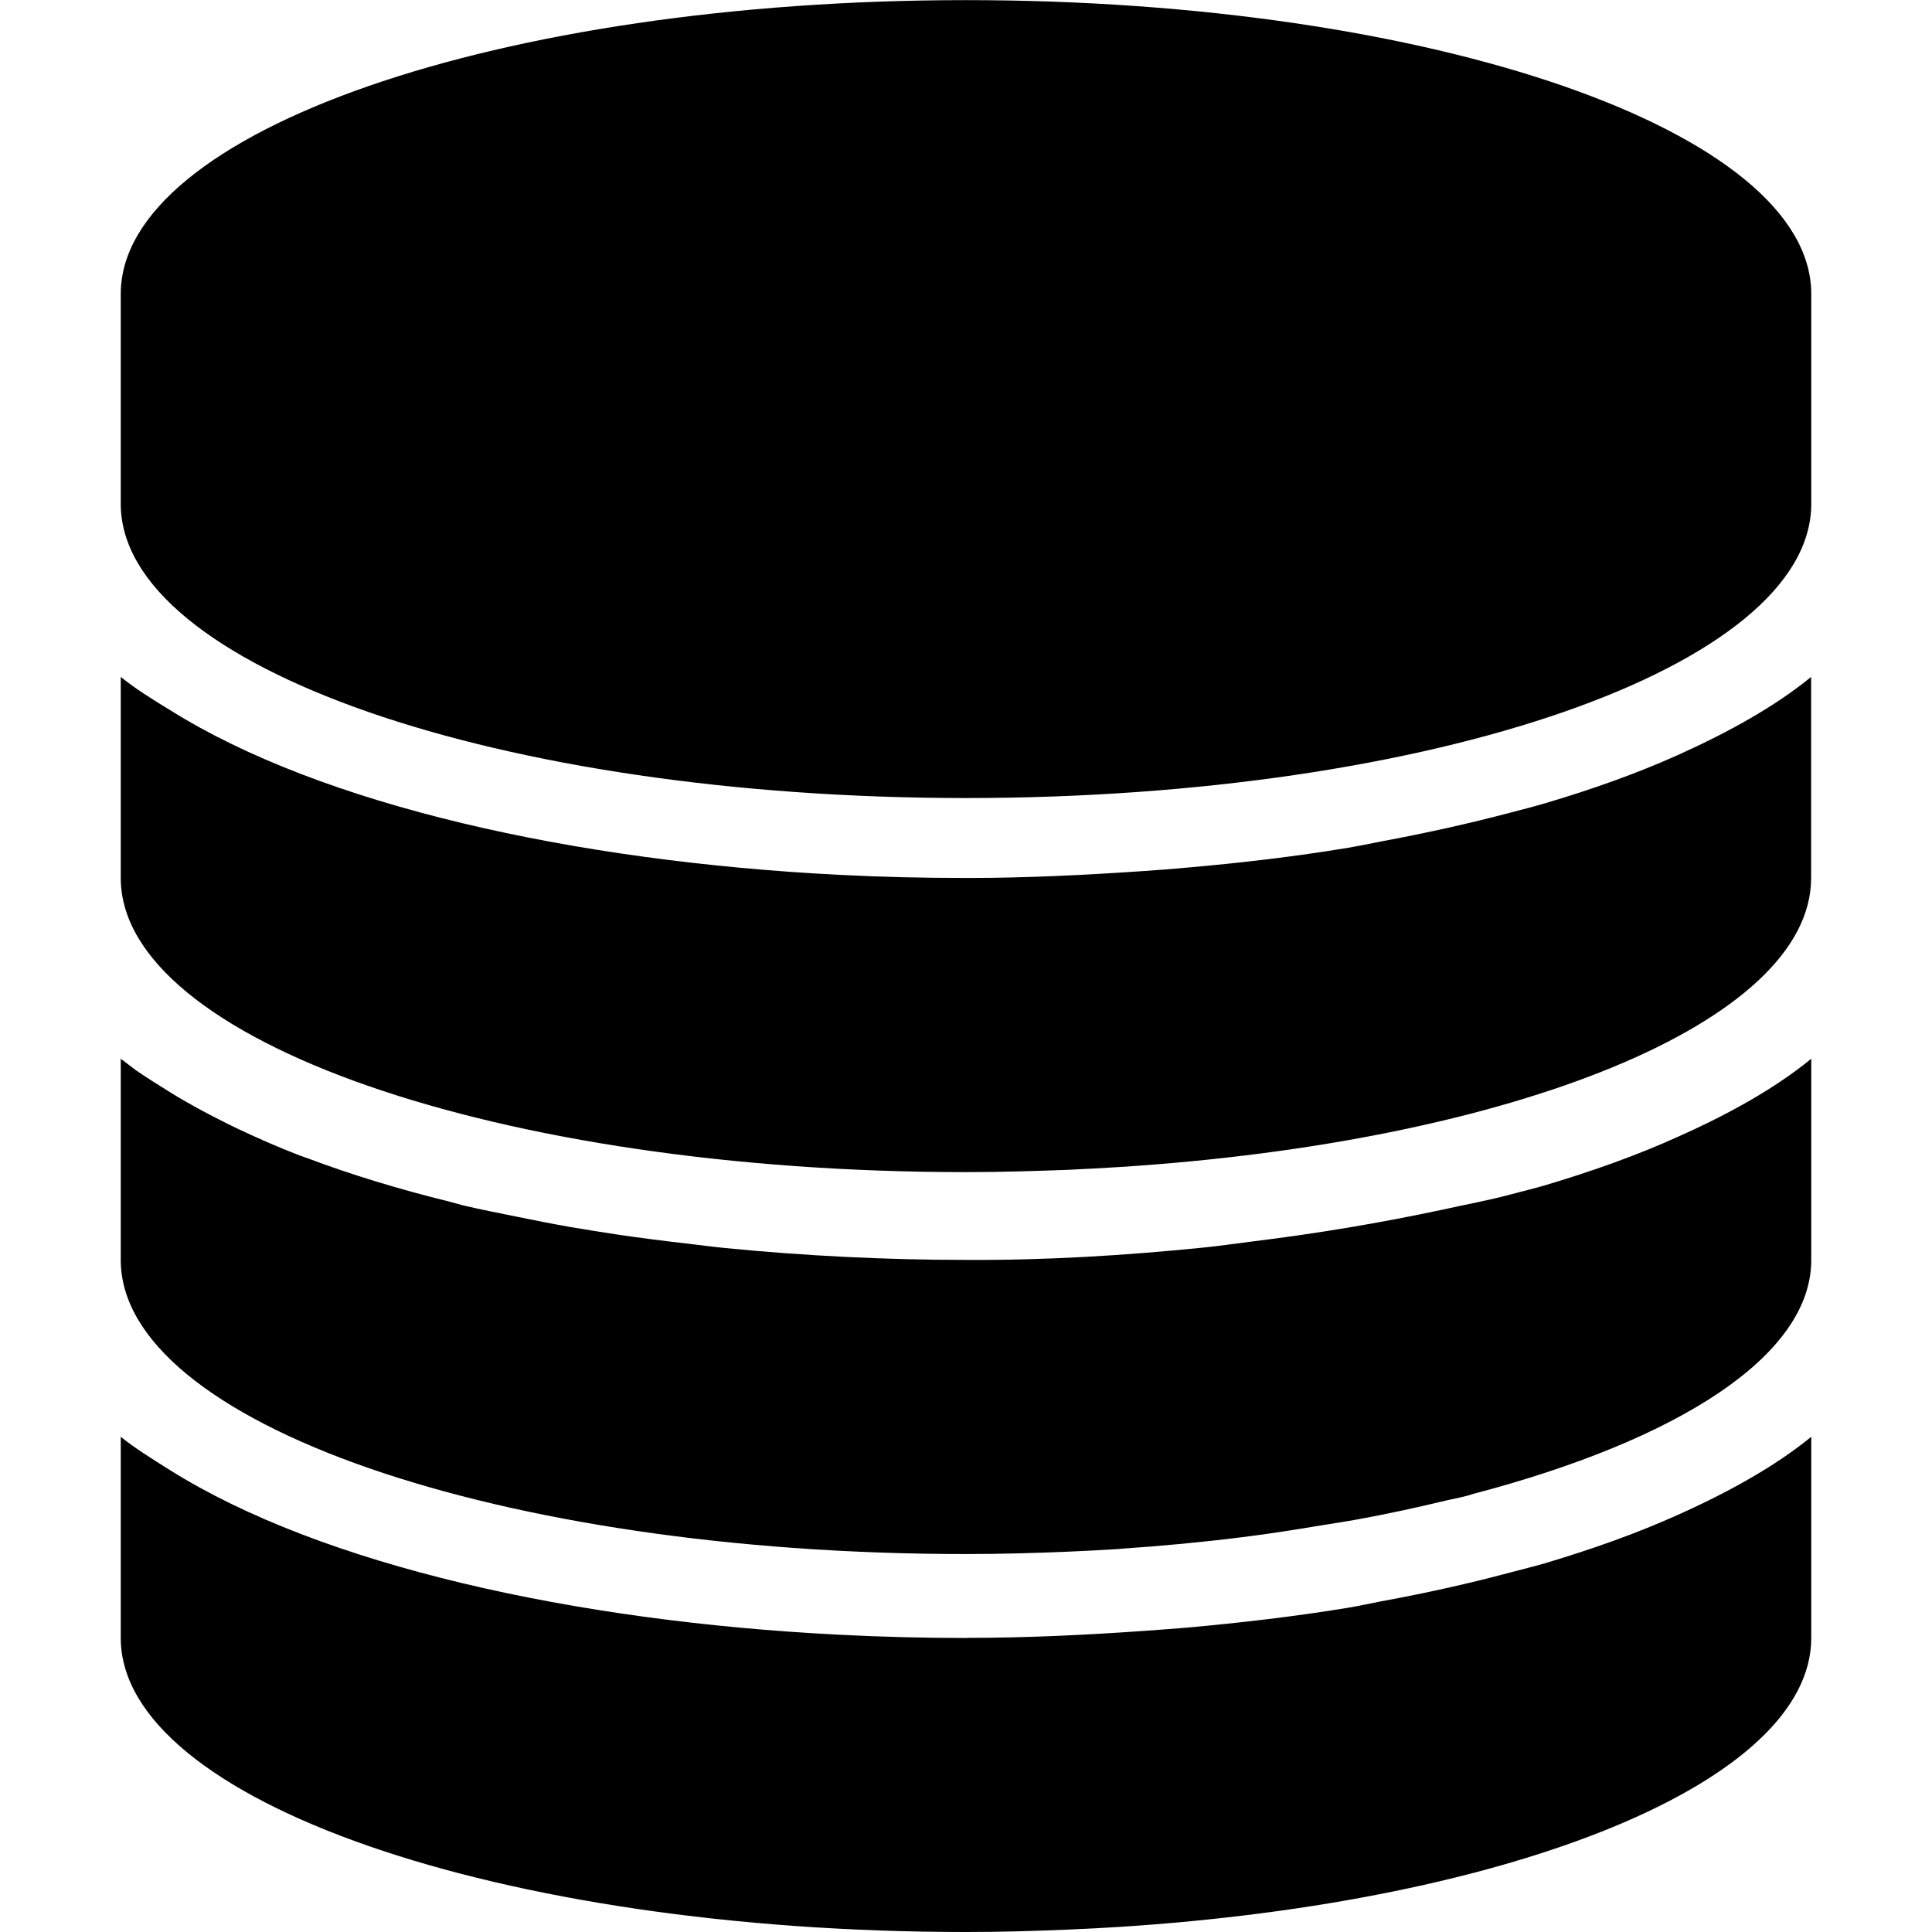
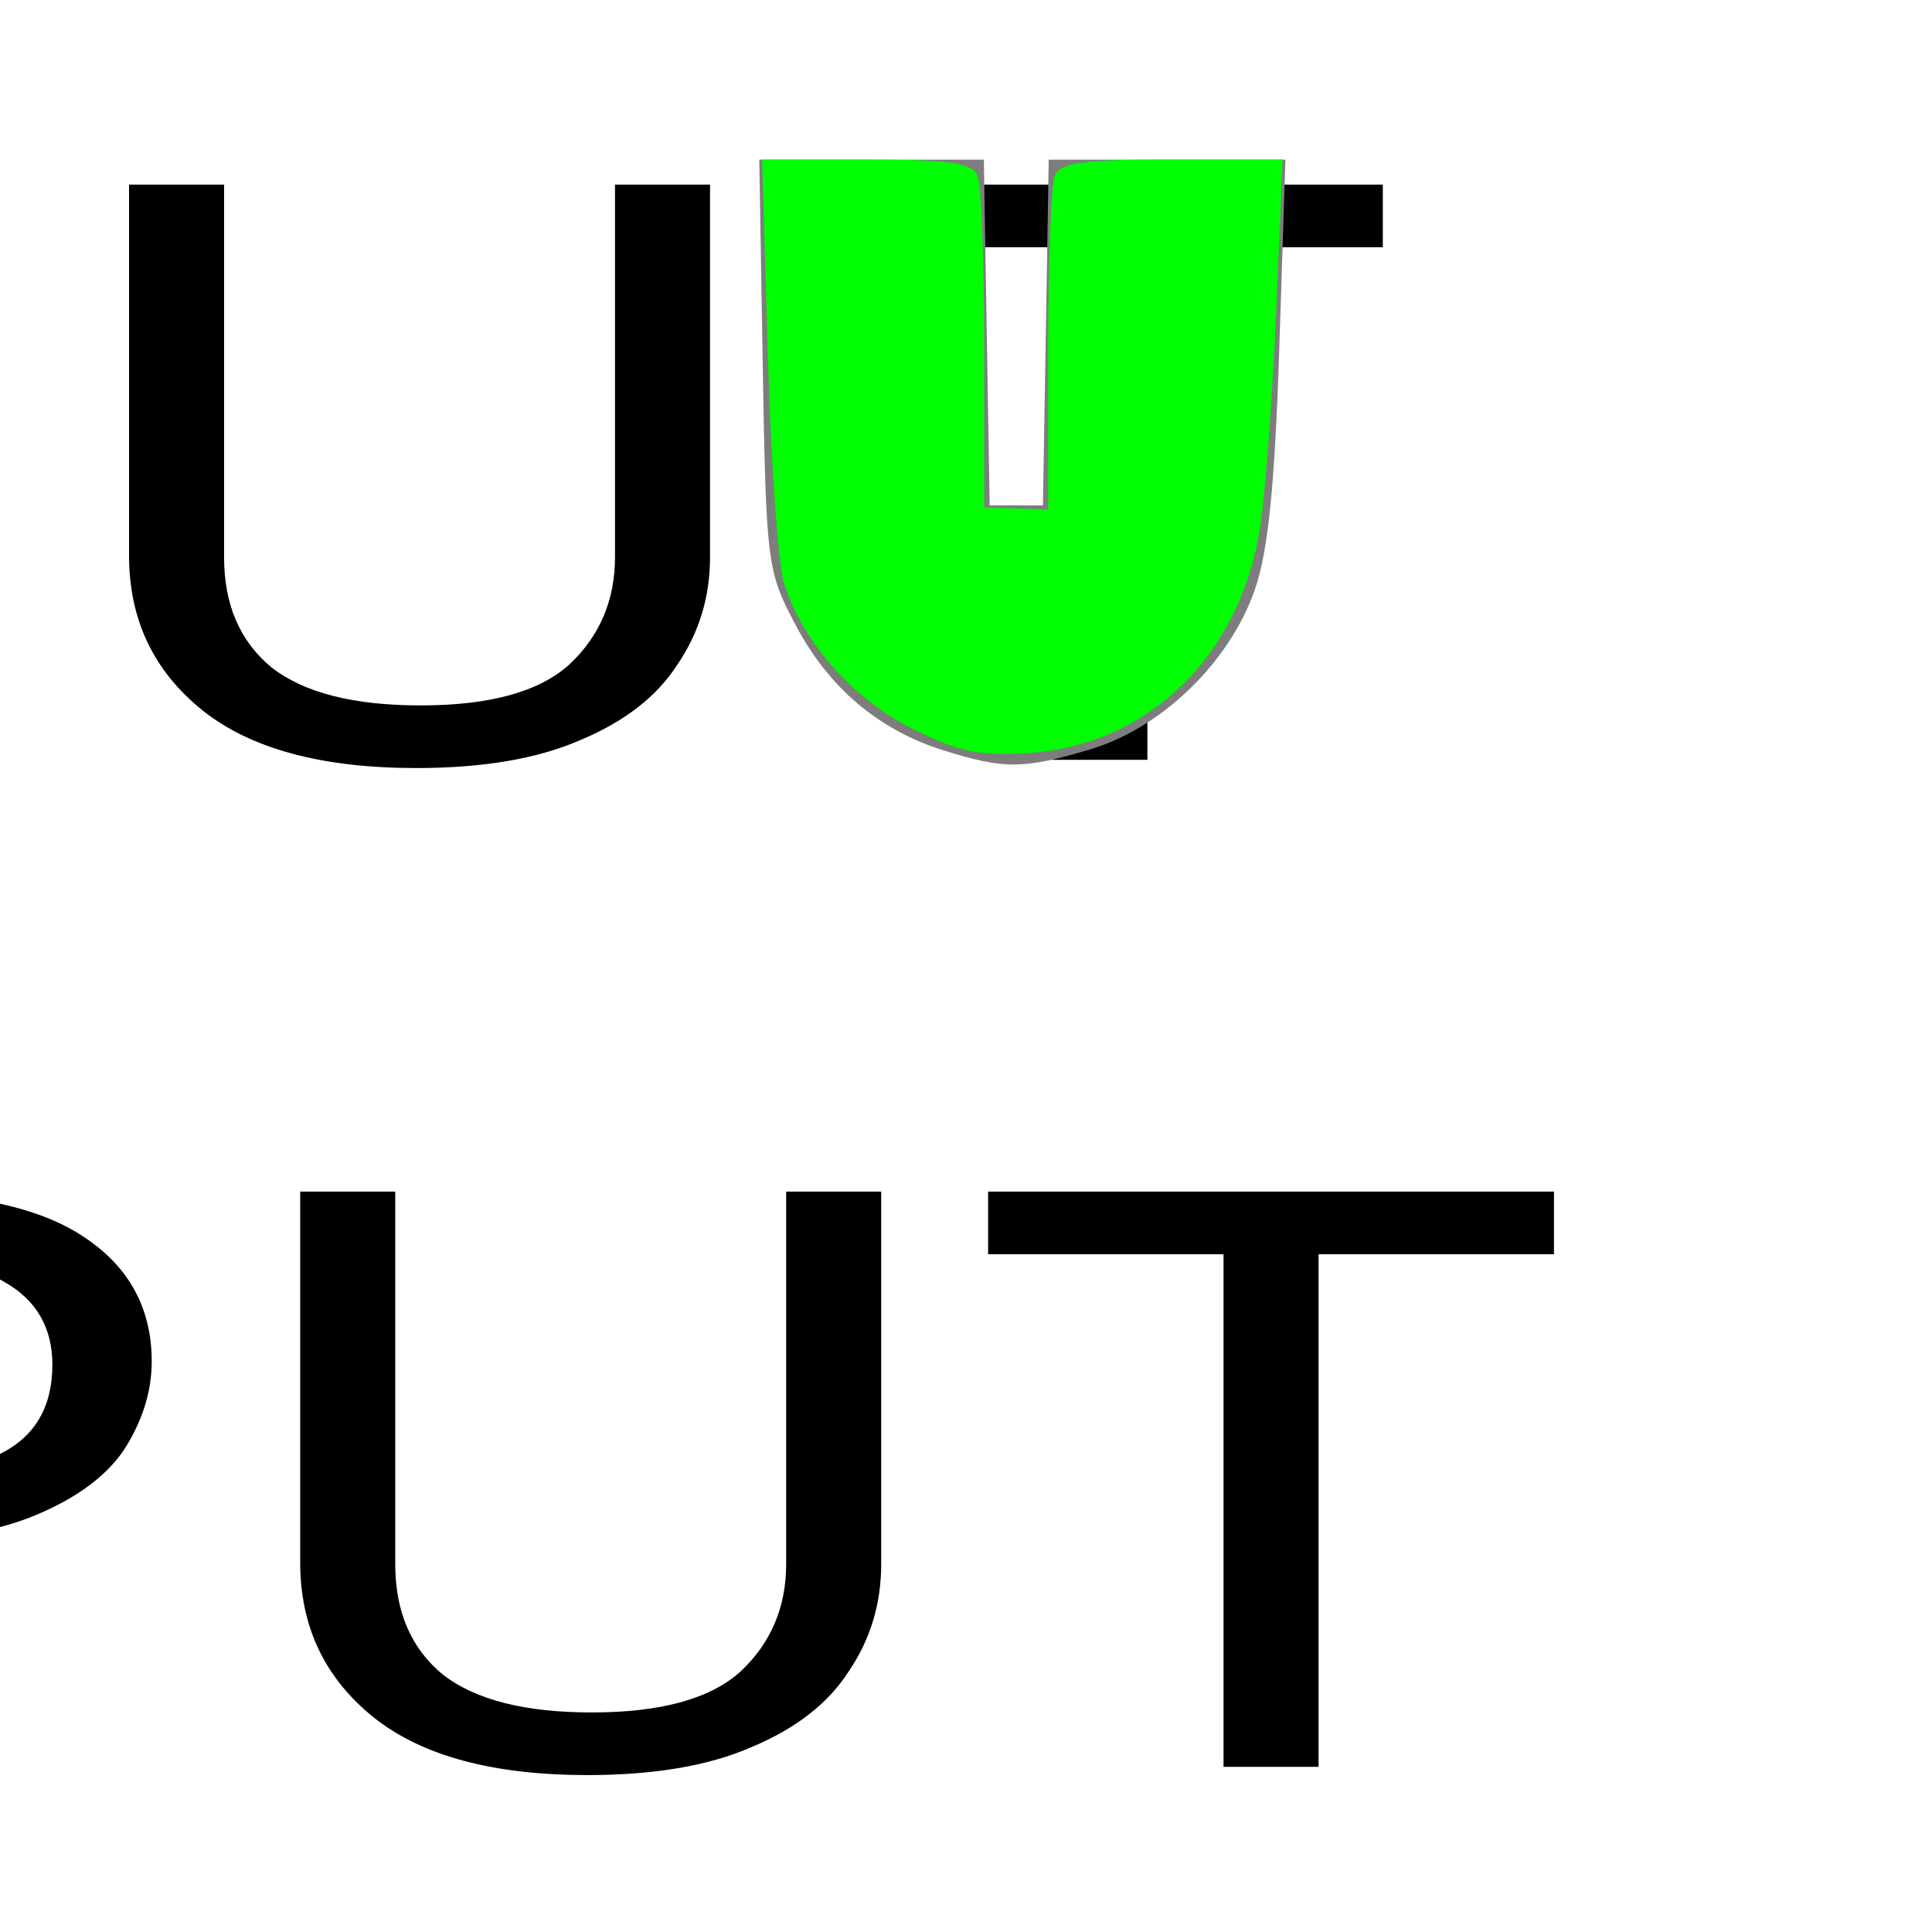
- <svg xmlns="http://www.w3.org/2000/svg" viewBox="0 0 16 16">
-   <g>
-     <path fill-rule="evenodd" d="M15,11.899 L15,13.565 C15,14.76 12.526,15.75 9.268,15.958 C9.127,15.967 8.987,15.974 8.846,15.98 C8.568,15.992 8.287,16 8,16 C4.136,16 1,14.911 1,13.565 L1,13.565 L1,11.899 C1.12,11.996 1.265,12.085 1.408,12.175 C2.665,12.964 4.756,13.427 6.948,13.538 C7.297,13.556 7.648,13.565 8,13.565 C8.006,13.565 8.013,13.564 8.018,13.564 C8.499,13.564 8.977,13.541 9.451,13.508 C9.575,13.499 9.699,13.49 9.822,13.48 C10.279,13.439 10.73,13.386 11.163,13.315 C11.258,13.299 11.348,13.279 11.441,13.261 C11.812,13.193 12.171,13.113 12.513,13.021 C12.604,12.997 12.699,12.974 12.789,12.948 C13.186,12.83 13.559,12.697 13.894,12.546 C14.321,12.355 14.702,12.142 15,11.899 L15,11.899 Z M15,8.768 L15,10.435 C15,11.23 13.892,11.928 12.2,12.372 L12.2,12.372 C12.127,12.397 12.052,12.409 11.978,12.426 C11.742,12.483 11.5,12.536 11.243,12.583 C11.145,12.601 11.048,12.615 10.95,12.631 C10.733,12.667 10.518,12.702 10.289,12.73 C9.956,12.772 9.622,12.803 9.285,12.826 C9.279,12.826 9.273,12.827 9.268,12.828 L9.268,12.828 C9.126,12.837 8.989,12.844 8.852,12.85 L8.852,12.85 C8.568,12.862 8.287,12.87 8,12.87 C4.136,12.87 1,11.781 1,10.435 L1,10.435 L1,8.768 L1.128,8.865 C1.218,8.927 1.315,8.987 1.411,9.047 C1.556,9.137 1.714,9.222 1.879,9.304 C1.907,9.318 1.935,9.332 1.965,9.346 C2.13,9.424 2.302,9.5 2.484,9.57 C2.505,9.578 2.526,9.585 2.547,9.592 C2.91,9.729 3.306,9.849 3.724,9.952 C3.763,9.962 3.799,9.973 3.838,9.983 C3.982,10.017 4.135,10.047 4.285,10.077 C4.431,10.107 4.577,10.136 4.726,10.162 C4.854,10.184 4.983,10.204 5.113,10.224 C5.309,10.253 5.508,10.278 5.708,10.301 C5.809,10.313 5.907,10.326 6.009,10.336 C6.661,10.4 7.332,10.434 8,10.434 C8.654,10.438 9.307,10.398 9.955,10.333 C10.098,10.319 10.234,10.298 10.374,10.281 C10.904,10.216 11.431,10.128 11.951,10.017 C12.139,9.975 12.333,9.94 12.513,9.891 C12.604,9.867 12.699,9.844 12.789,9.818 C13.186,9.7 13.559,9.567 13.894,9.415 C14.321,9.225 14.702,9.012 15,8.768 L15,8.768 Z M14.999,5.606 L14.999,7.271 C14.999,8.466 12.527,9.457 9.268,9.665 C9.127,9.674 8.988,9.681 8.845,9.688 C8.569,9.698 8.287,9.707 8,9.707 C4.136,9.707 1,8.617 1,7.271 L1,7.271 L1,5.606 C1.121,5.704 1.264,5.793 1.409,5.881 C2.666,6.67 4.755,7.133 6.949,7.245 C7.296,7.263 7.649,7.271 8,7.271 L8,7.271 L8.018,7.271 C8.498,7.271 8.977,7.247 9.451,7.215 C9.575,7.207 9.7,7.197 9.822,7.186 C10.28,7.146 10.73,7.093 11.164,7.021 C11.258,7.005 11.348,6.986 11.441,6.968 C11.812,6.899 12.171,6.819 12.512,6.729 C12.604,6.704 12.7,6.681 12.79,6.654 C13.187,6.537 13.559,6.404 13.895,6.253 C14.322,6.061 14.703,5.848 14.999,5.606 L14.999,5.606 Z M8,0.001 C11.864,0.001 15,1.089 15,2.434 L15,2.434 L15,4.173 C15,5.521 11.864,6.609 8,6.609 C4.136,6.609 1,5.521 1,4.173 L1,4.173 L1,2.434 C1,1.089 4.136,0.001 8,0.001 Z" />
-   </g>
+ <svg xmlns="http://www.w3.org/2000/svg" version="1.0" width="16pt" height="16pt" viewBox="0 0 16 16" preserveAspectRatio="xMidYMid" id="svg254">
+   <defs id="defs258" />
+   <text xml:space="preserve" style="font-size:7.639px;fill:#000000;stroke-width:0.637;fill-opacity:1" x="6.956" y="7.204" id="text1" transform="scale(1.144739,0.8735613)">
+     <tspan id="tspan1" style="font-style:normal;font-variant:normal;font-weight:normal;font-stretch:normal;line-height:0;font-family:'Gill Sans Ultra Bold Condensed';-inkscape-font-specification:'Gill Sans Ultra Bold Condensed, ';text-align:center;text-anchor:middle;stroke-width:0.637;fill:#000000;fill-opacity:1" x="6.956" y="7.204">OUT</tspan>
+     <tspan style="font-style:normal;font-variant:normal;font-weight:normal;font-stretch:normal;line-height:0;font-family:'Gill Sans Ultra Bold Condensed';-inkscape-font-specification:'Gill Sans Ultra Bold Condensed, ';text-align:center;text-anchor:middle;stroke-width:0.637;fill:#000000;fill-opacity:1" x="6.956" y="16.752" id="tspan2">PUT</tspan>
+   </text>
+   <path style="fill:#7d7d7d;stroke-width:0.118" d="M 10.425,8.288 C 9.702,8.062 9.15,7.595 8.782,6.896 8.469,6.303 8.46,6.227 8.422,4.025 L 8.384,1.763 h 1.24 1.24 l 0.032,1.909 0.032,1.909 h 0.294 0.294 l 0.032,-1.909 0.032,-1.909 h 1.307 1.307 L 14.126,3.848 C 14.076,5.374 14.003,6.09 13.855,6.514 13.575,7.316 12.826,8.041 12.034,8.276 11.3,8.494 11.092,8.496 10.425,8.288 Z" id="path1" transform="scale(0.75)" />
+   <path style="fill:#00ff00;stroke-width:0.118" d="M 10.065,8.041 C 9.404,7.707 8.85,7.073 8.653,6.424 8.591,6.219 8.512,5.087 8.478,3.907 L 8.416,1.763 h 1.155 c 0.945,0 1.168,0.034 1.226,0.186 0.039,0.102 0.071,0.967 0.071,1.921 v 1.735 l 0.353,0.01 0.353,0.01 V 3.879 c 0,-0.96 0.032,-1.829 0.071,-1.931 0.059,-0.153 0.288,-0.186 1.294,-0.186 h 1.223 L 14.092,3.437 C 14.052,4.358 13.974,5.426 13.916,5.81 13.706,7.228 12.686,8.227 11.36,8.315 10.813,8.351 10.581,8.302 10.065,8.041 Z" id="path2" transform="scale(0.75)" />
</svg>
